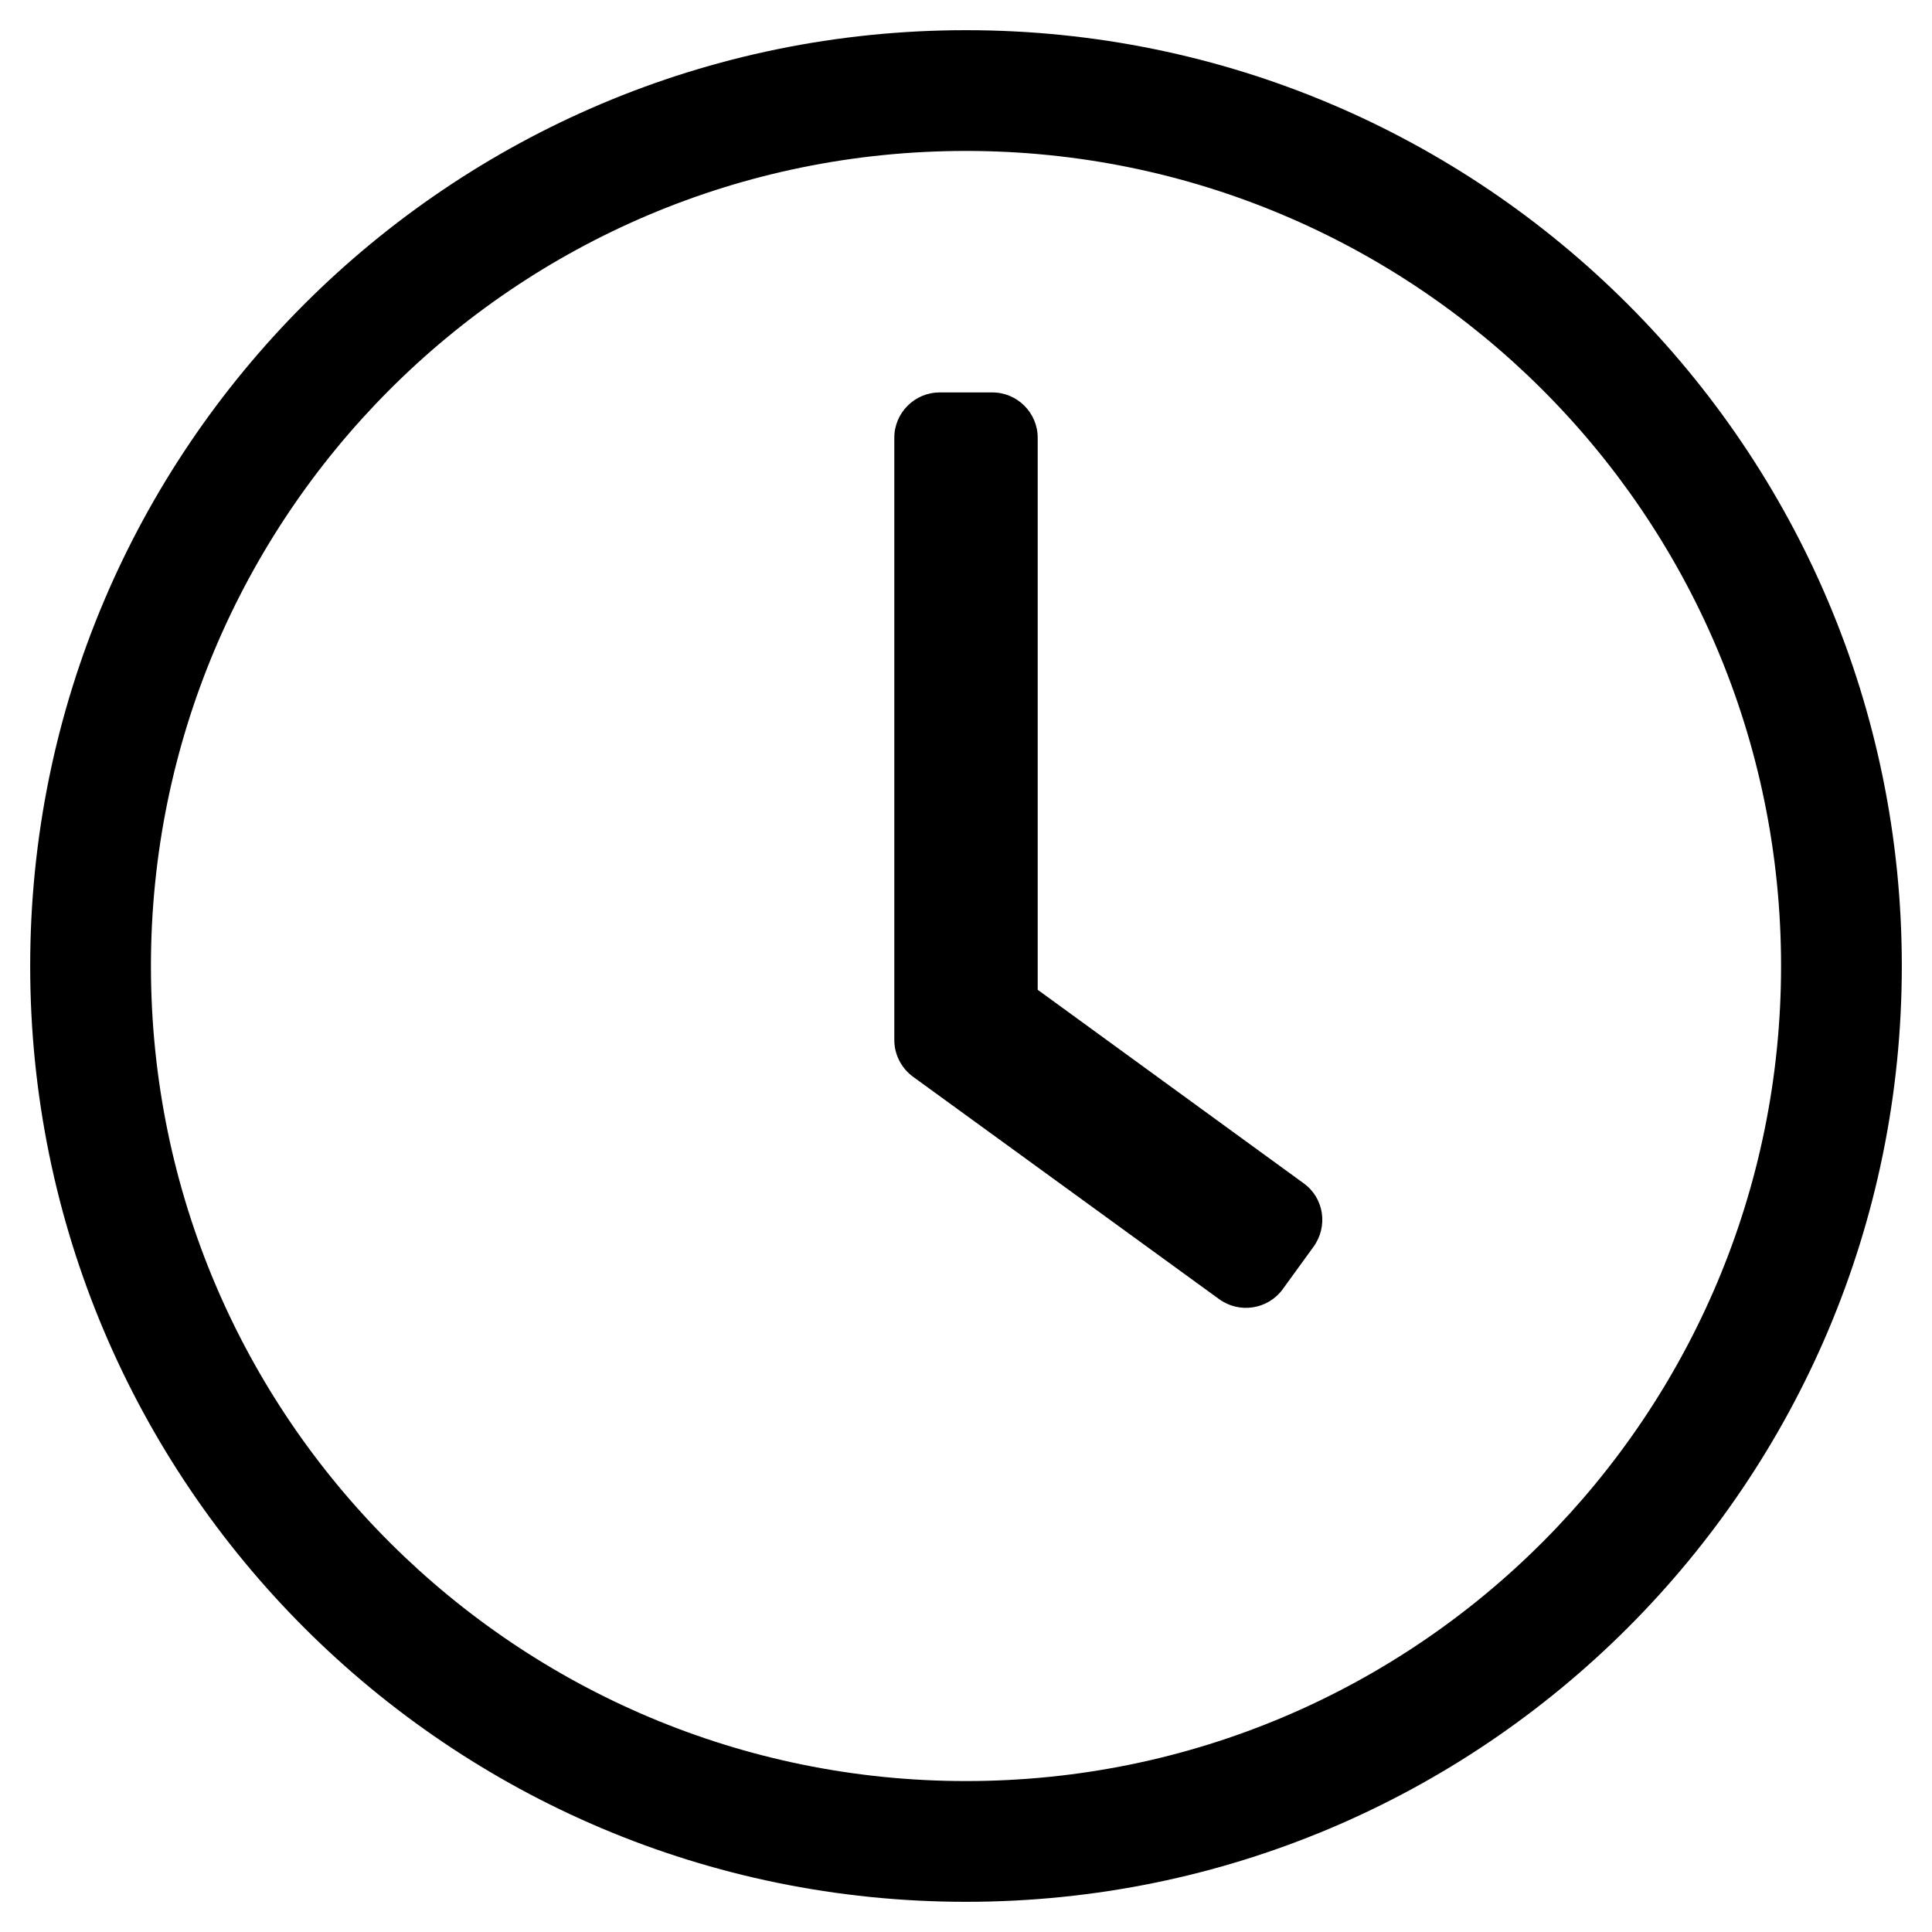
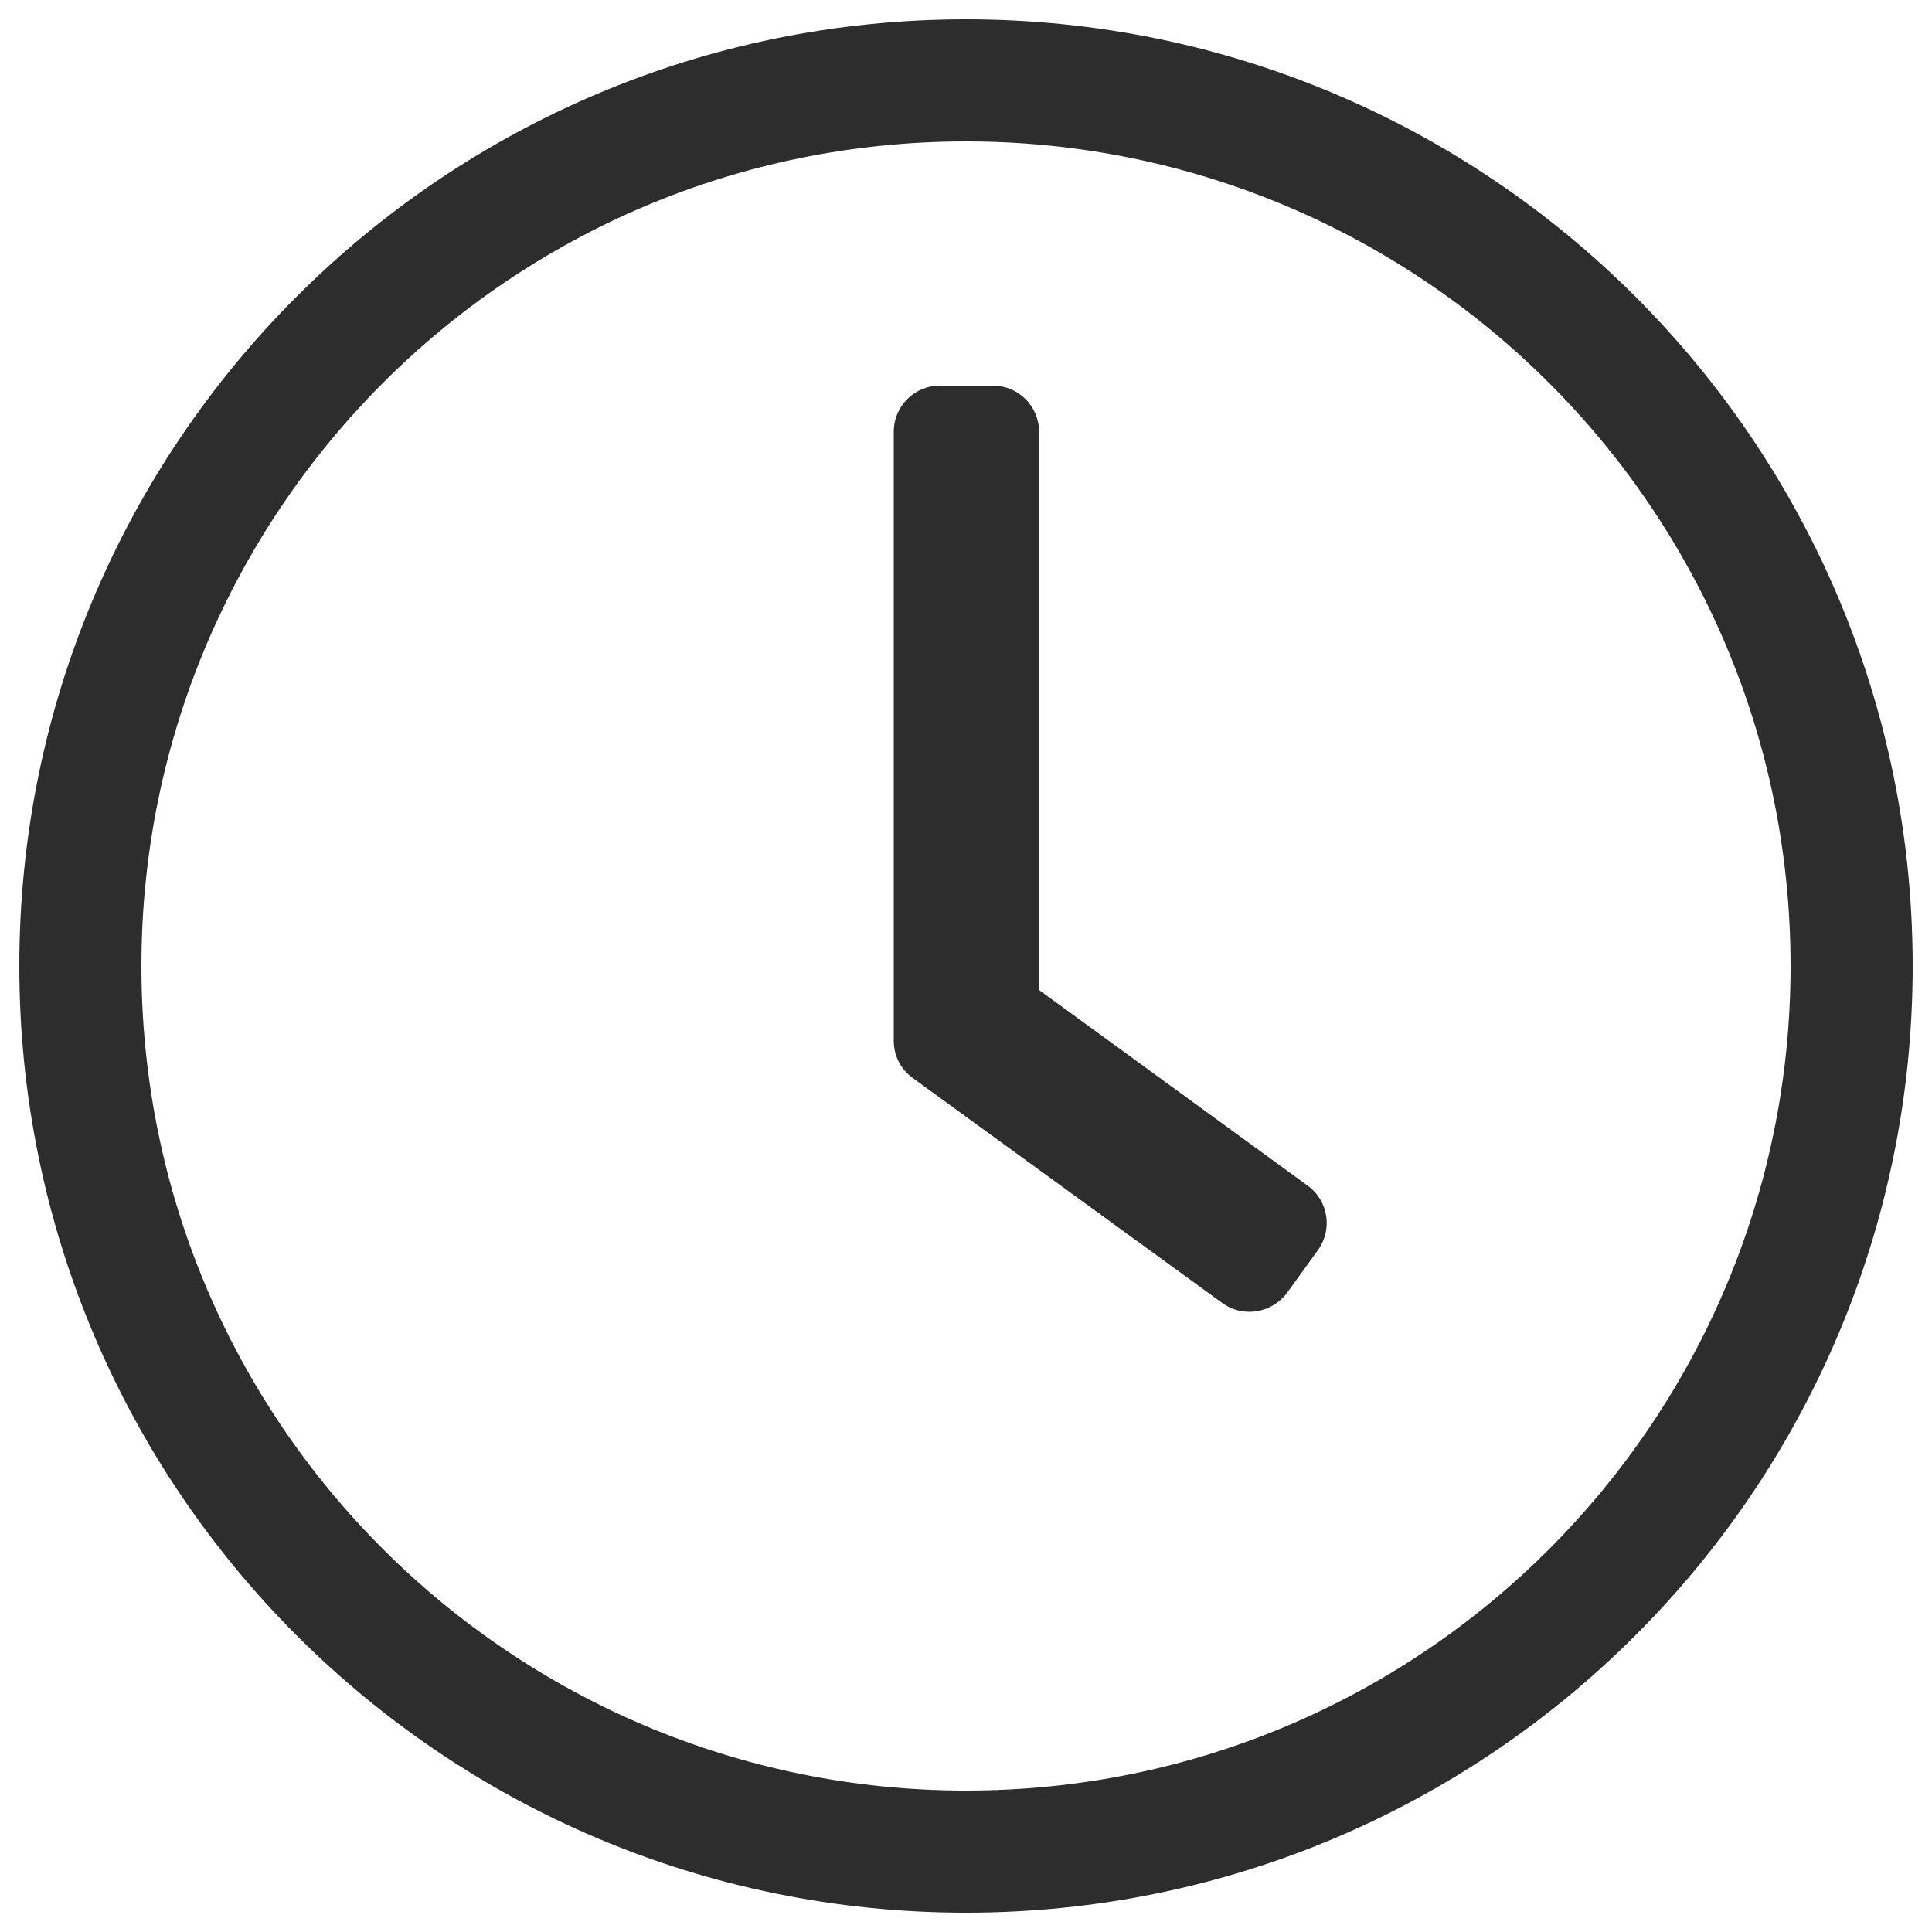
- <svg xmlns="http://www.w3.org/2000/svg" viewBox="0 0 512 512">
-   <path d="M256 8C119 8 8 119 8 256s111 248 248 248 248-111 248-248S393 8 256 8zm216 248c0 118.7-96.1 216-216 216-118.7 0-216-96.1-216-216 0-118.7 96.1-216 216-216 118.7 0 216 96.1 216 216zm-148.9 88.3l-81.2-59c-3.1-2.3-4.9-5.9-4.9-9.7V116c0-6.6 5.4-12 12-12h14c6.6 0 12 5.4 12 12v146.3l70.5 51.3c5.4 3.9 6.5 11.4 2.6 16.8l-8.2 11.3c-3.9 5.3-11.4 6.5-16.8 2.6z" />
+ <svg xmlns="http://www.w3.org/2000/svg" version="1.1" id="Layer_1" x="0px" y="0px" viewBox="0 0 50 50" style="enable-background:new 0 0 50 50;" xml:space="preserve">
+   <style type="text/css">
+ 	.st0{fill:#2D2D2D;}
+ 	.st1{fill:#5FBF1B;}
+ 	.st2{fill:#038C33;}
+ 	.st3{fill:#027353;}
+ </style>
+   <path class="st0" d="M25,0.5C11.47,0.5,0.5,11.47,0.5,25S11.47,49.5,25,49.5S49.5,38.53,49.5,25S38.53,0.5,25,0.5z M46.34,25  c0,11.73-9.49,21.34-21.34,21.34C13.27,46.34,3.66,36.84,3.66,25C3.66,13.27,13.16,3.66,25,3.66C36.73,3.66,46.34,13.16,46.34,25z   M31.63,33.72l-8.02-5.83c-0.31-0.23-0.48-0.58-0.48-0.96V11.17c0-0.65,0.53-1.19,1.19-1.19h1.38c0.65,0,1.19,0.53,1.19,1.19v14.45  l6.96,5.07c0.53,0.39,0.64,1.13,0.26,1.66l-0.81,1.12C32.9,33.99,32.16,34.11,31.63,33.72L31.63,33.72z" />
</svg>
